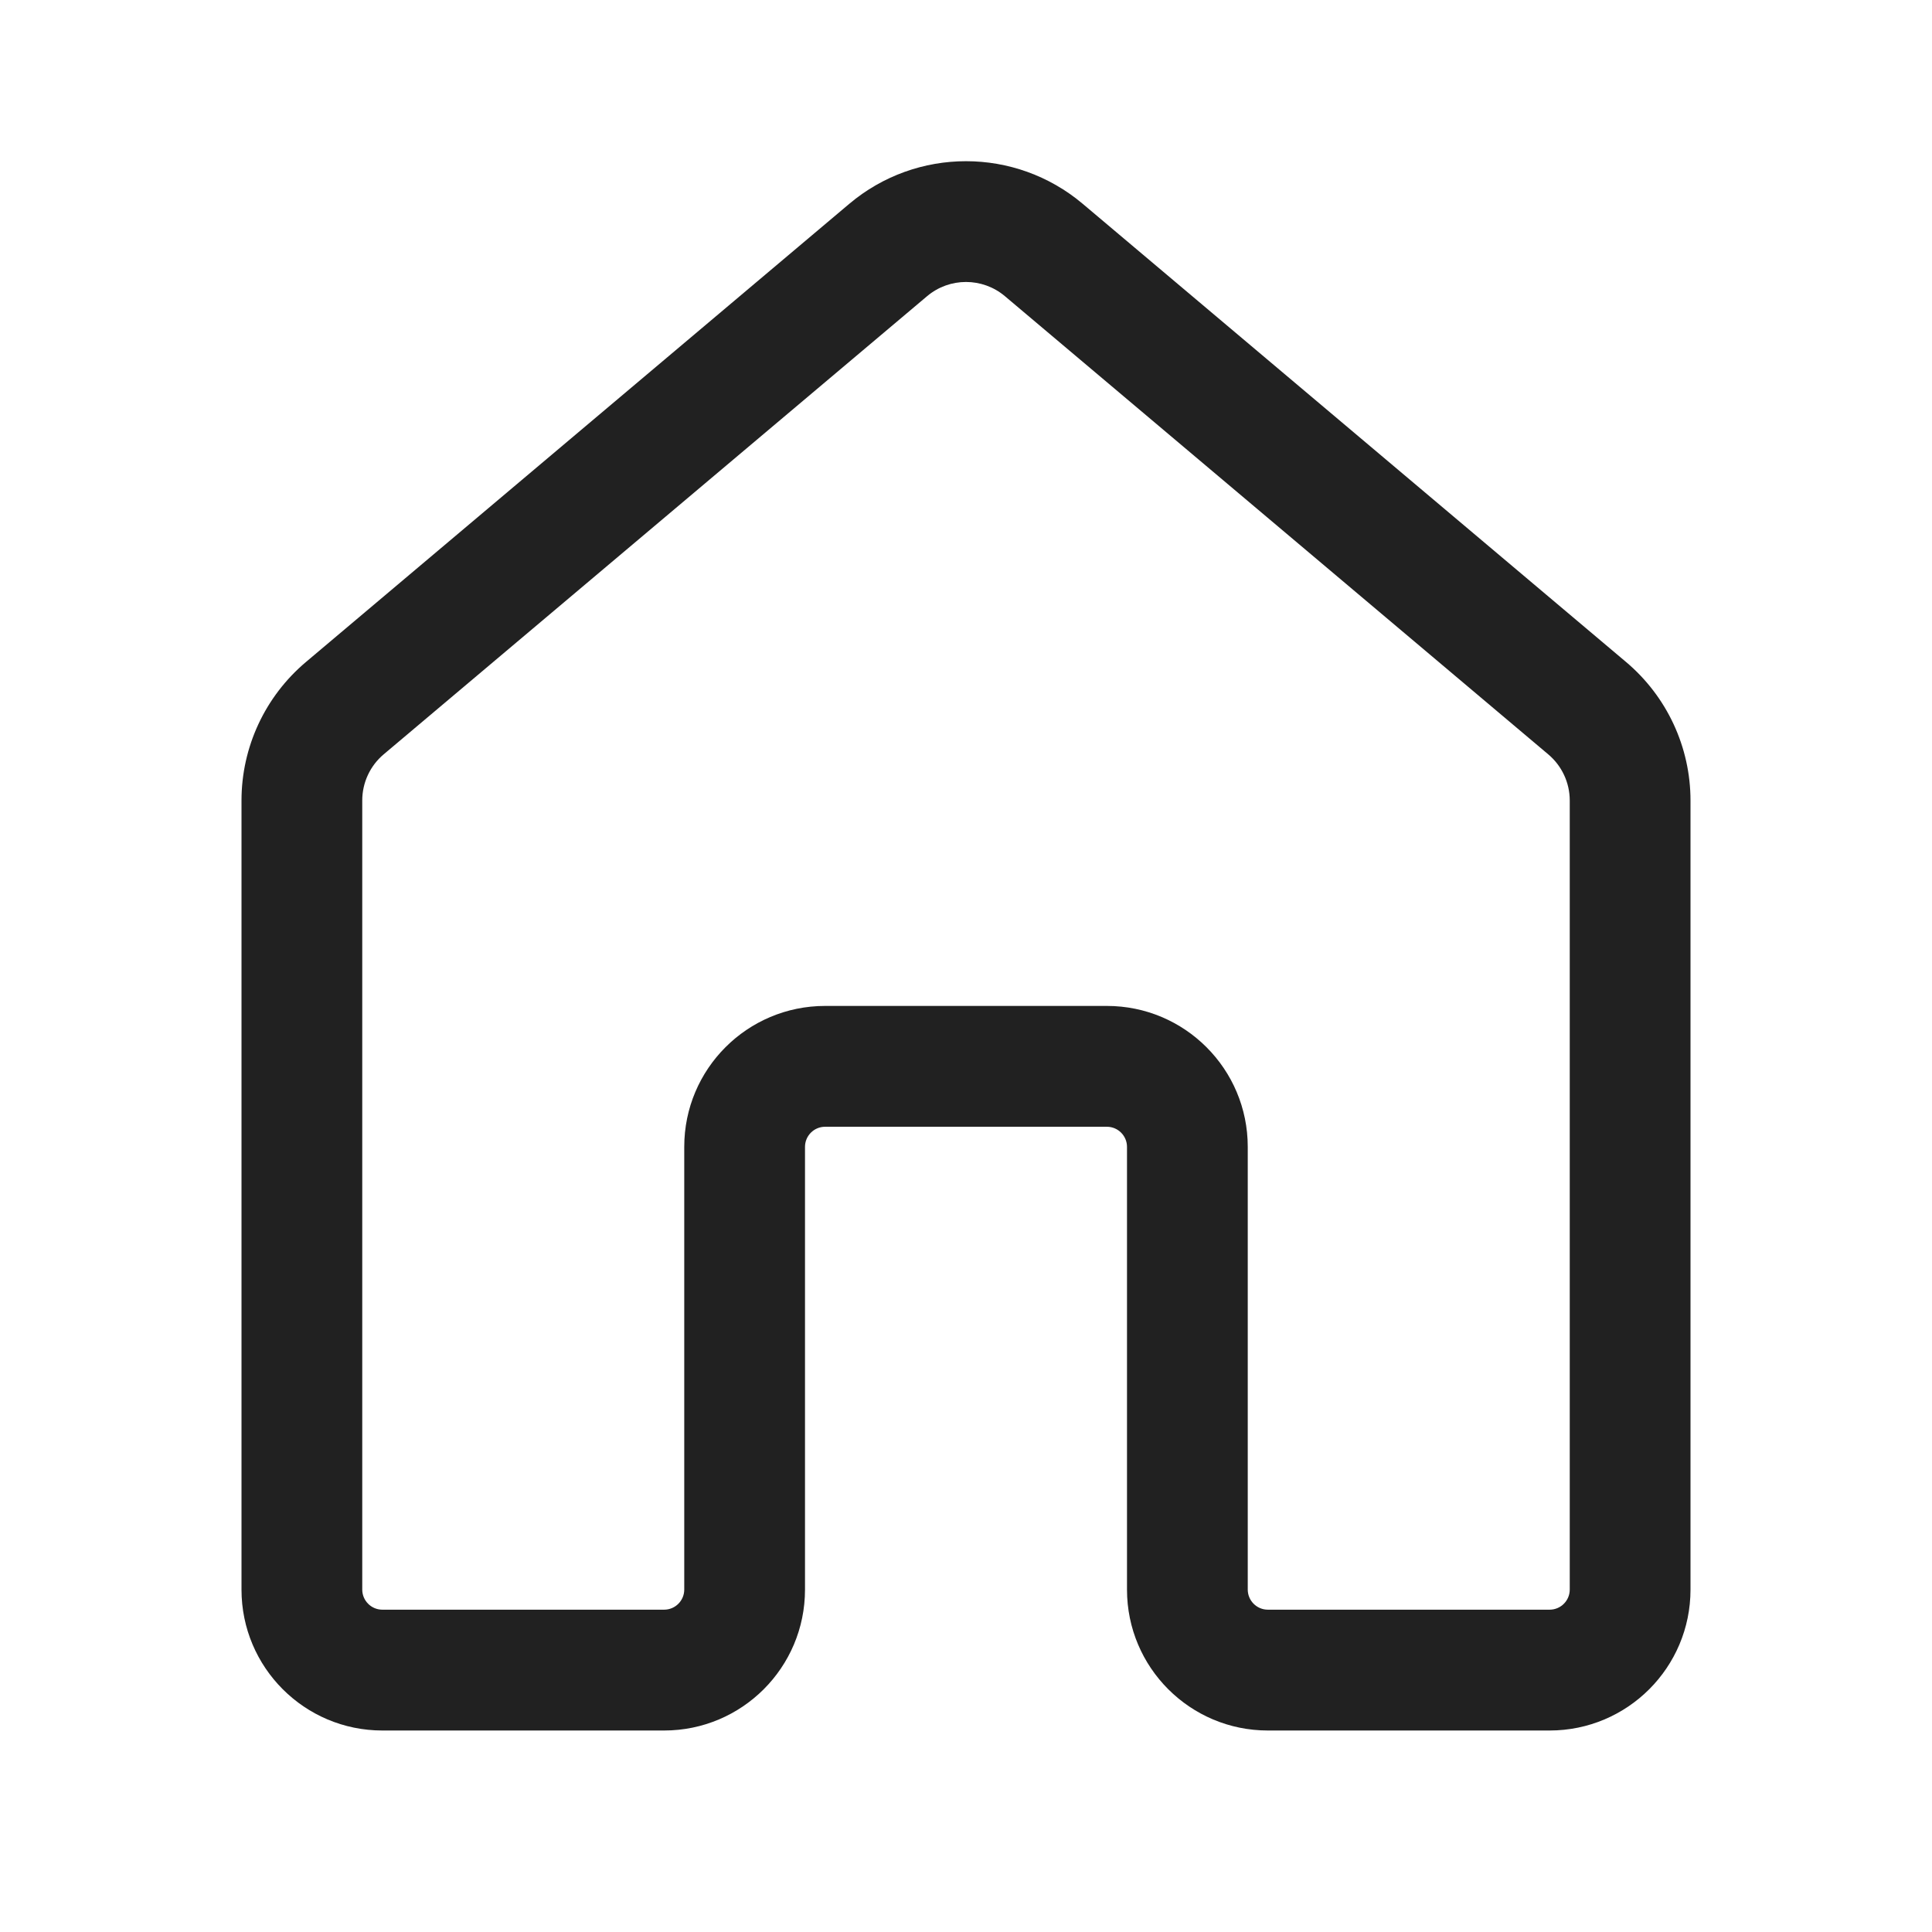
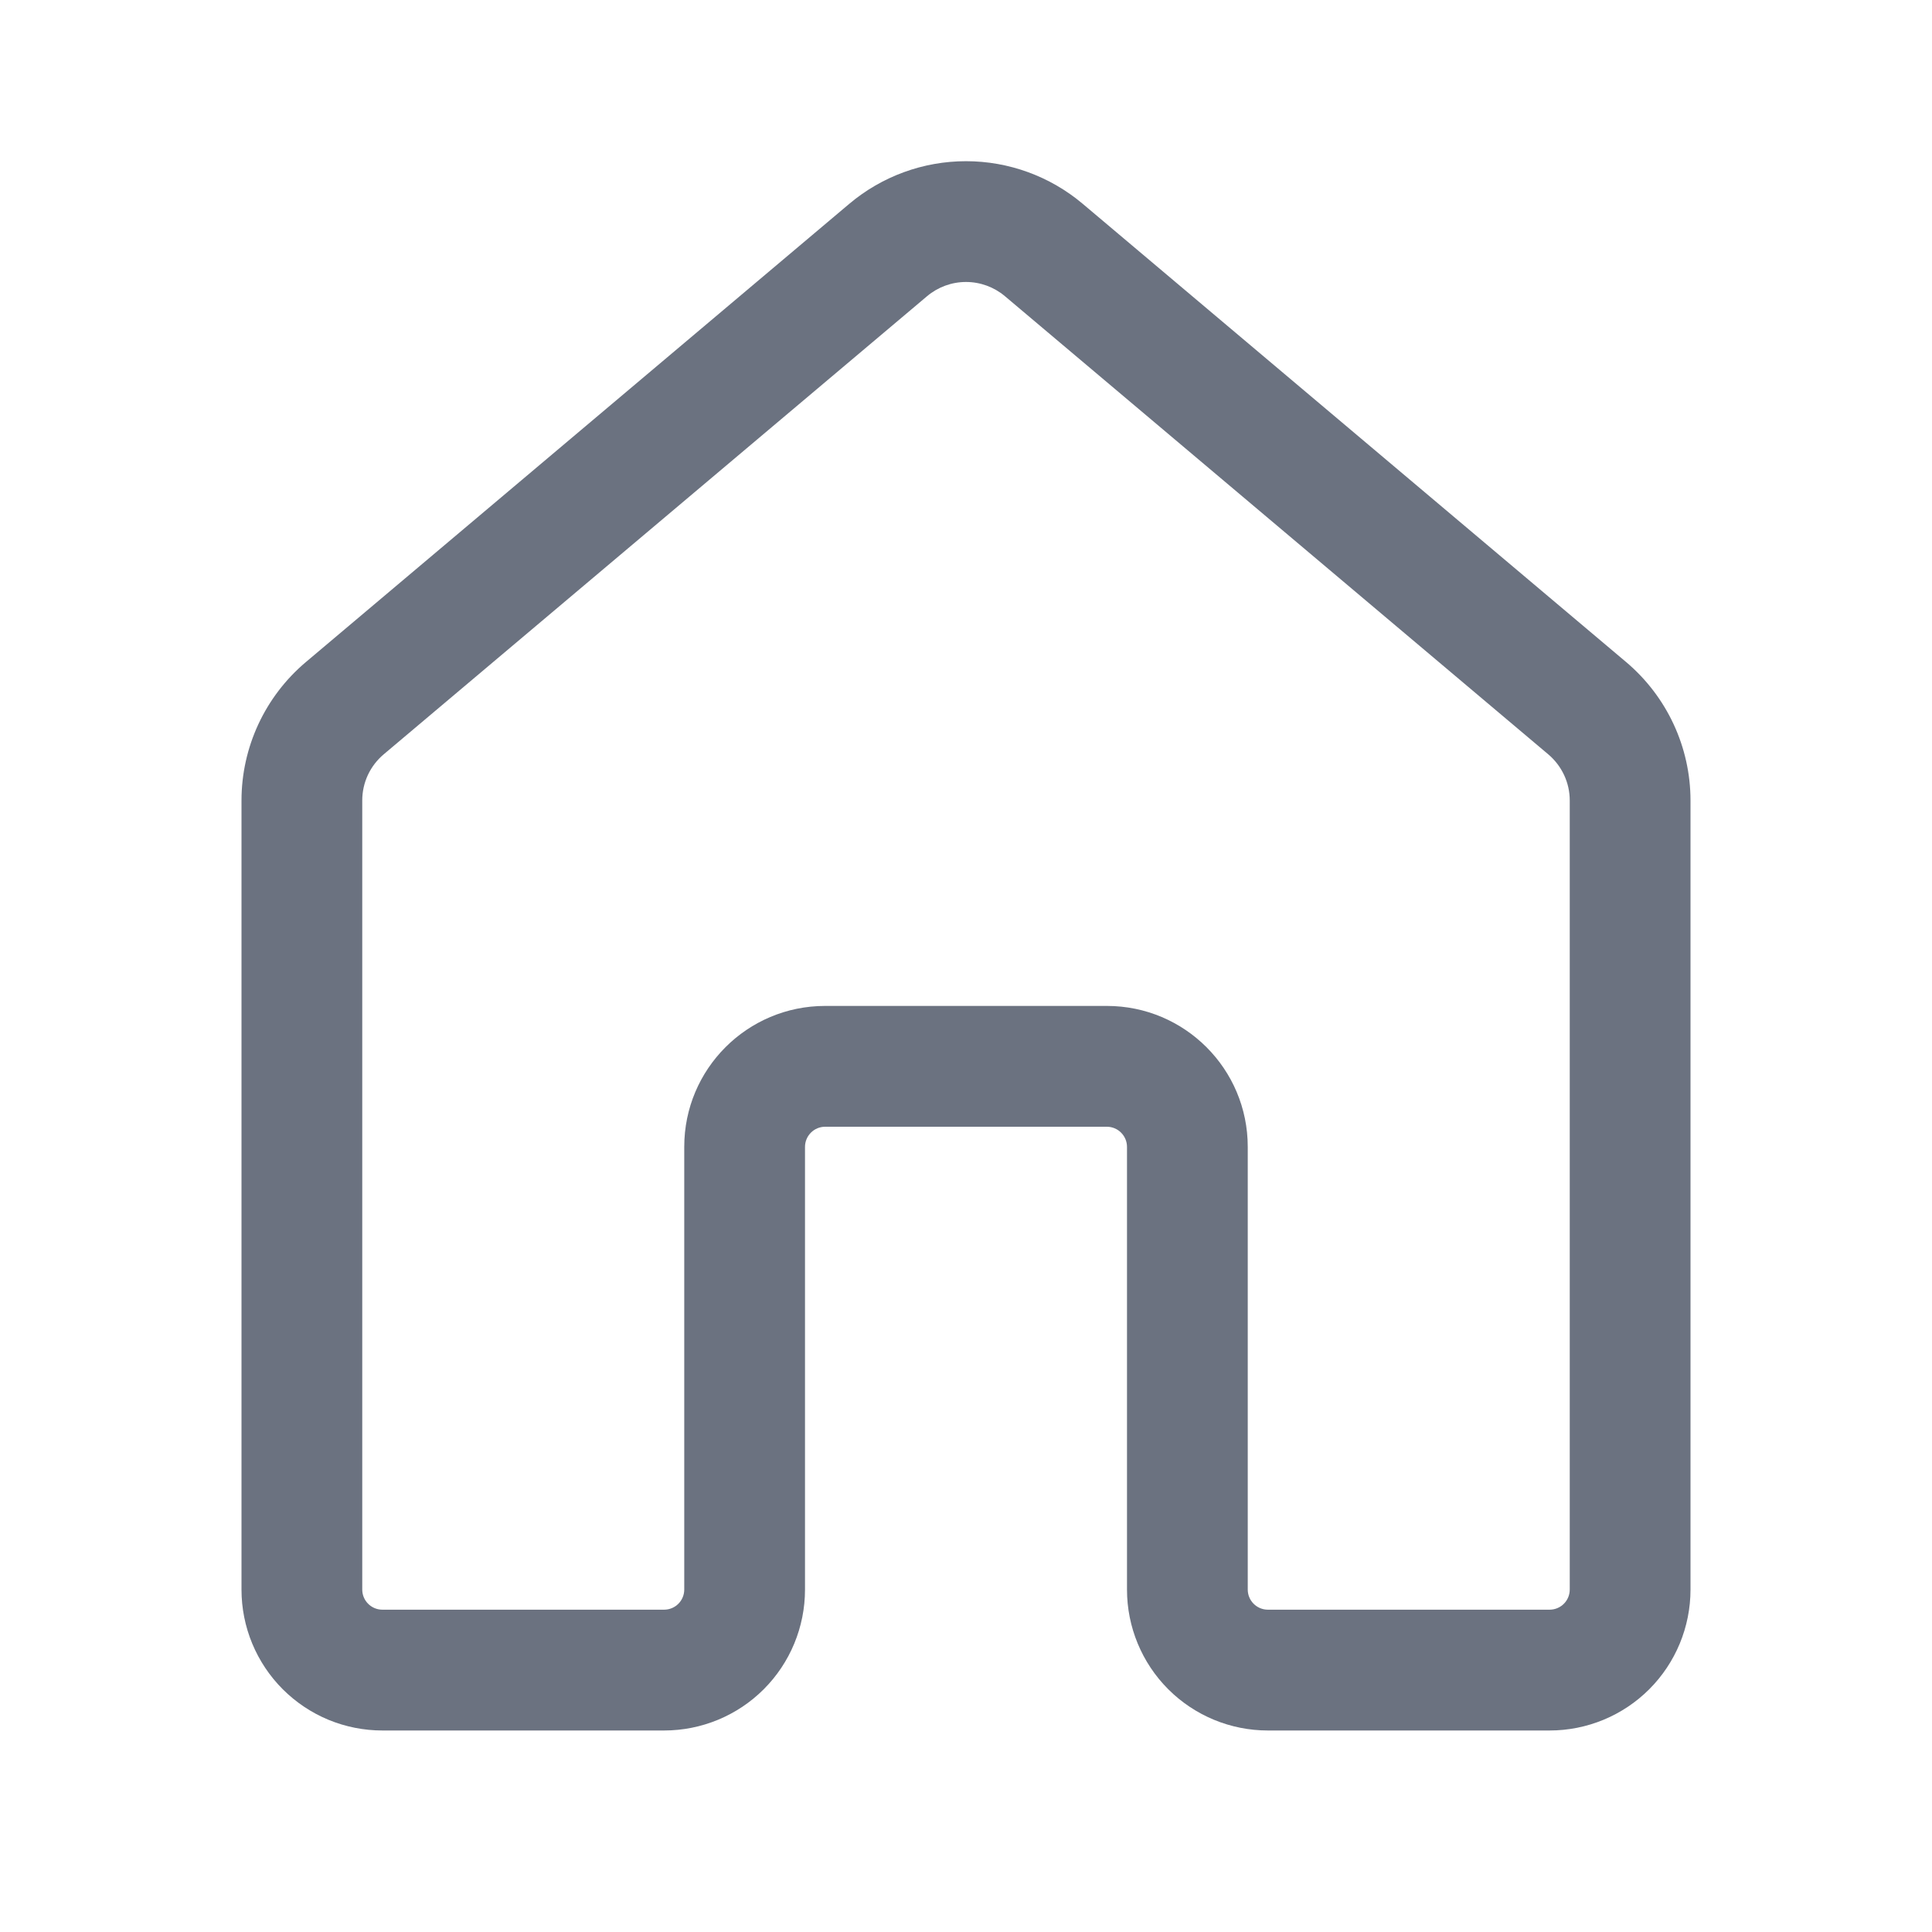
- <svg xmlns="http://www.w3.org/2000/svg" width="24" height="24" fill="none" viewBox="0 0 24 24">
-   <path d="M10.55 2.532a2.25 2.25 0 0 1 2.9 0l6.75 5.692c.507.428.8 1.057.8 1.72v9.803a1.75 1.75 0 0 1-1.75 1.75h-3.5a1.75 1.75 0 0 1-1.75-1.75v-5.5a.25.25 0 0 0-.25-.25h-3.5a.25.25 0 0 0-.25.25v5.5a1.75 1.75 0 0 1-1.75 1.75h-3.5A1.75 1.75 0 0 1 3 19.747V9.944c0-.663.293-1.292.8-1.72l6.75-5.692Zm1.933 1.147a.75.75 0 0 0-.966 0L4.767 9.37a.75.75 0 0 0-.267.573v9.803c0 .138.112.25.25.25h3.5a.25.25 0 0 0 .25-.25v-5.5c0-.967.784-1.75 1.75-1.75h3.5c.966 0 1.75.783 1.75 1.75v5.5c0 .138.112.25.25.25h3.5a.25.25 0 0 0 .25-.25V9.944a.75.75 0 0 0-.267-.573l-6.75-5.692Z" fill="#212121" />
+ <svg xmlns="http://www.w3.org/2000/svg" width="60" height="60" viewBox="0 0 60 60" fill="none">
+   <path d="M26.375 6.33C27.389 5.475 28.673 5.006 30 5.006C31.327 5.006 32.611 5.475 33.625 6.33L50.5 20.56C51.767 21.63 52.5 23.203 52.5 24.86V49.367C52.5 50.528 52.039 51.641 51.219 52.461C50.398 53.282 49.285 53.742 48.125 53.742H39.375C38.215 53.742 37.102 53.282 36.281 52.461C35.461 51.641 35 50.528 35 49.367V35.617C35 35.452 34.934 35.293 34.817 35.176C34.7 35.058 34.541 34.992 34.375 34.992H25.625C25.459 34.992 25.3 35.058 25.183 35.176C25.066 35.293 25 35.452 25 35.617V49.367C25 50.528 24.539 51.641 23.719 52.461C22.898 53.282 21.785 53.742 20.625 53.742H11.875C11.3 53.742 10.732 53.629 10.201 53.41C9.67 53.19 9.188 52.867 8.781 52.461C8.375 52.055 8.053 51.572 7.833 51.042C7.613 50.511 7.5 49.942 7.5 49.367V24.86C7.5 23.203 8.232 21.63 9.5 20.56L26.375 6.33ZM31.207 9.197C30.869 8.913 30.442 8.757 30 8.757C29.558 8.757 29.131 8.913 28.793 9.197L11.918 23.425C11.709 23.601 11.541 23.82 11.425 24.067C11.31 24.315 11.25 24.584 11.25 24.858V49.365C11.25 49.71 11.53 49.99 11.875 49.99H20.625C20.791 49.99 20.95 49.924 21.067 49.807C21.184 49.69 21.25 49.531 21.25 49.365V35.615C21.25 33.197 23.21 31.24 25.625 31.24H34.375C36.79 31.24 38.75 33.197 38.75 35.615V49.365C38.75 49.71 39.03 49.99 39.375 49.99H48.125C48.291 49.99 48.45 49.924 48.567 49.807C48.684 49.69 48.75 49.531 48.75 49.365V24.86C48.75 24.587 48.69 24.317 48.575 24.07C48.459 23.823 48.291 23.603 48.083 23.427L31.207 9.197Z" fill="#6B7280" />
</svg>
